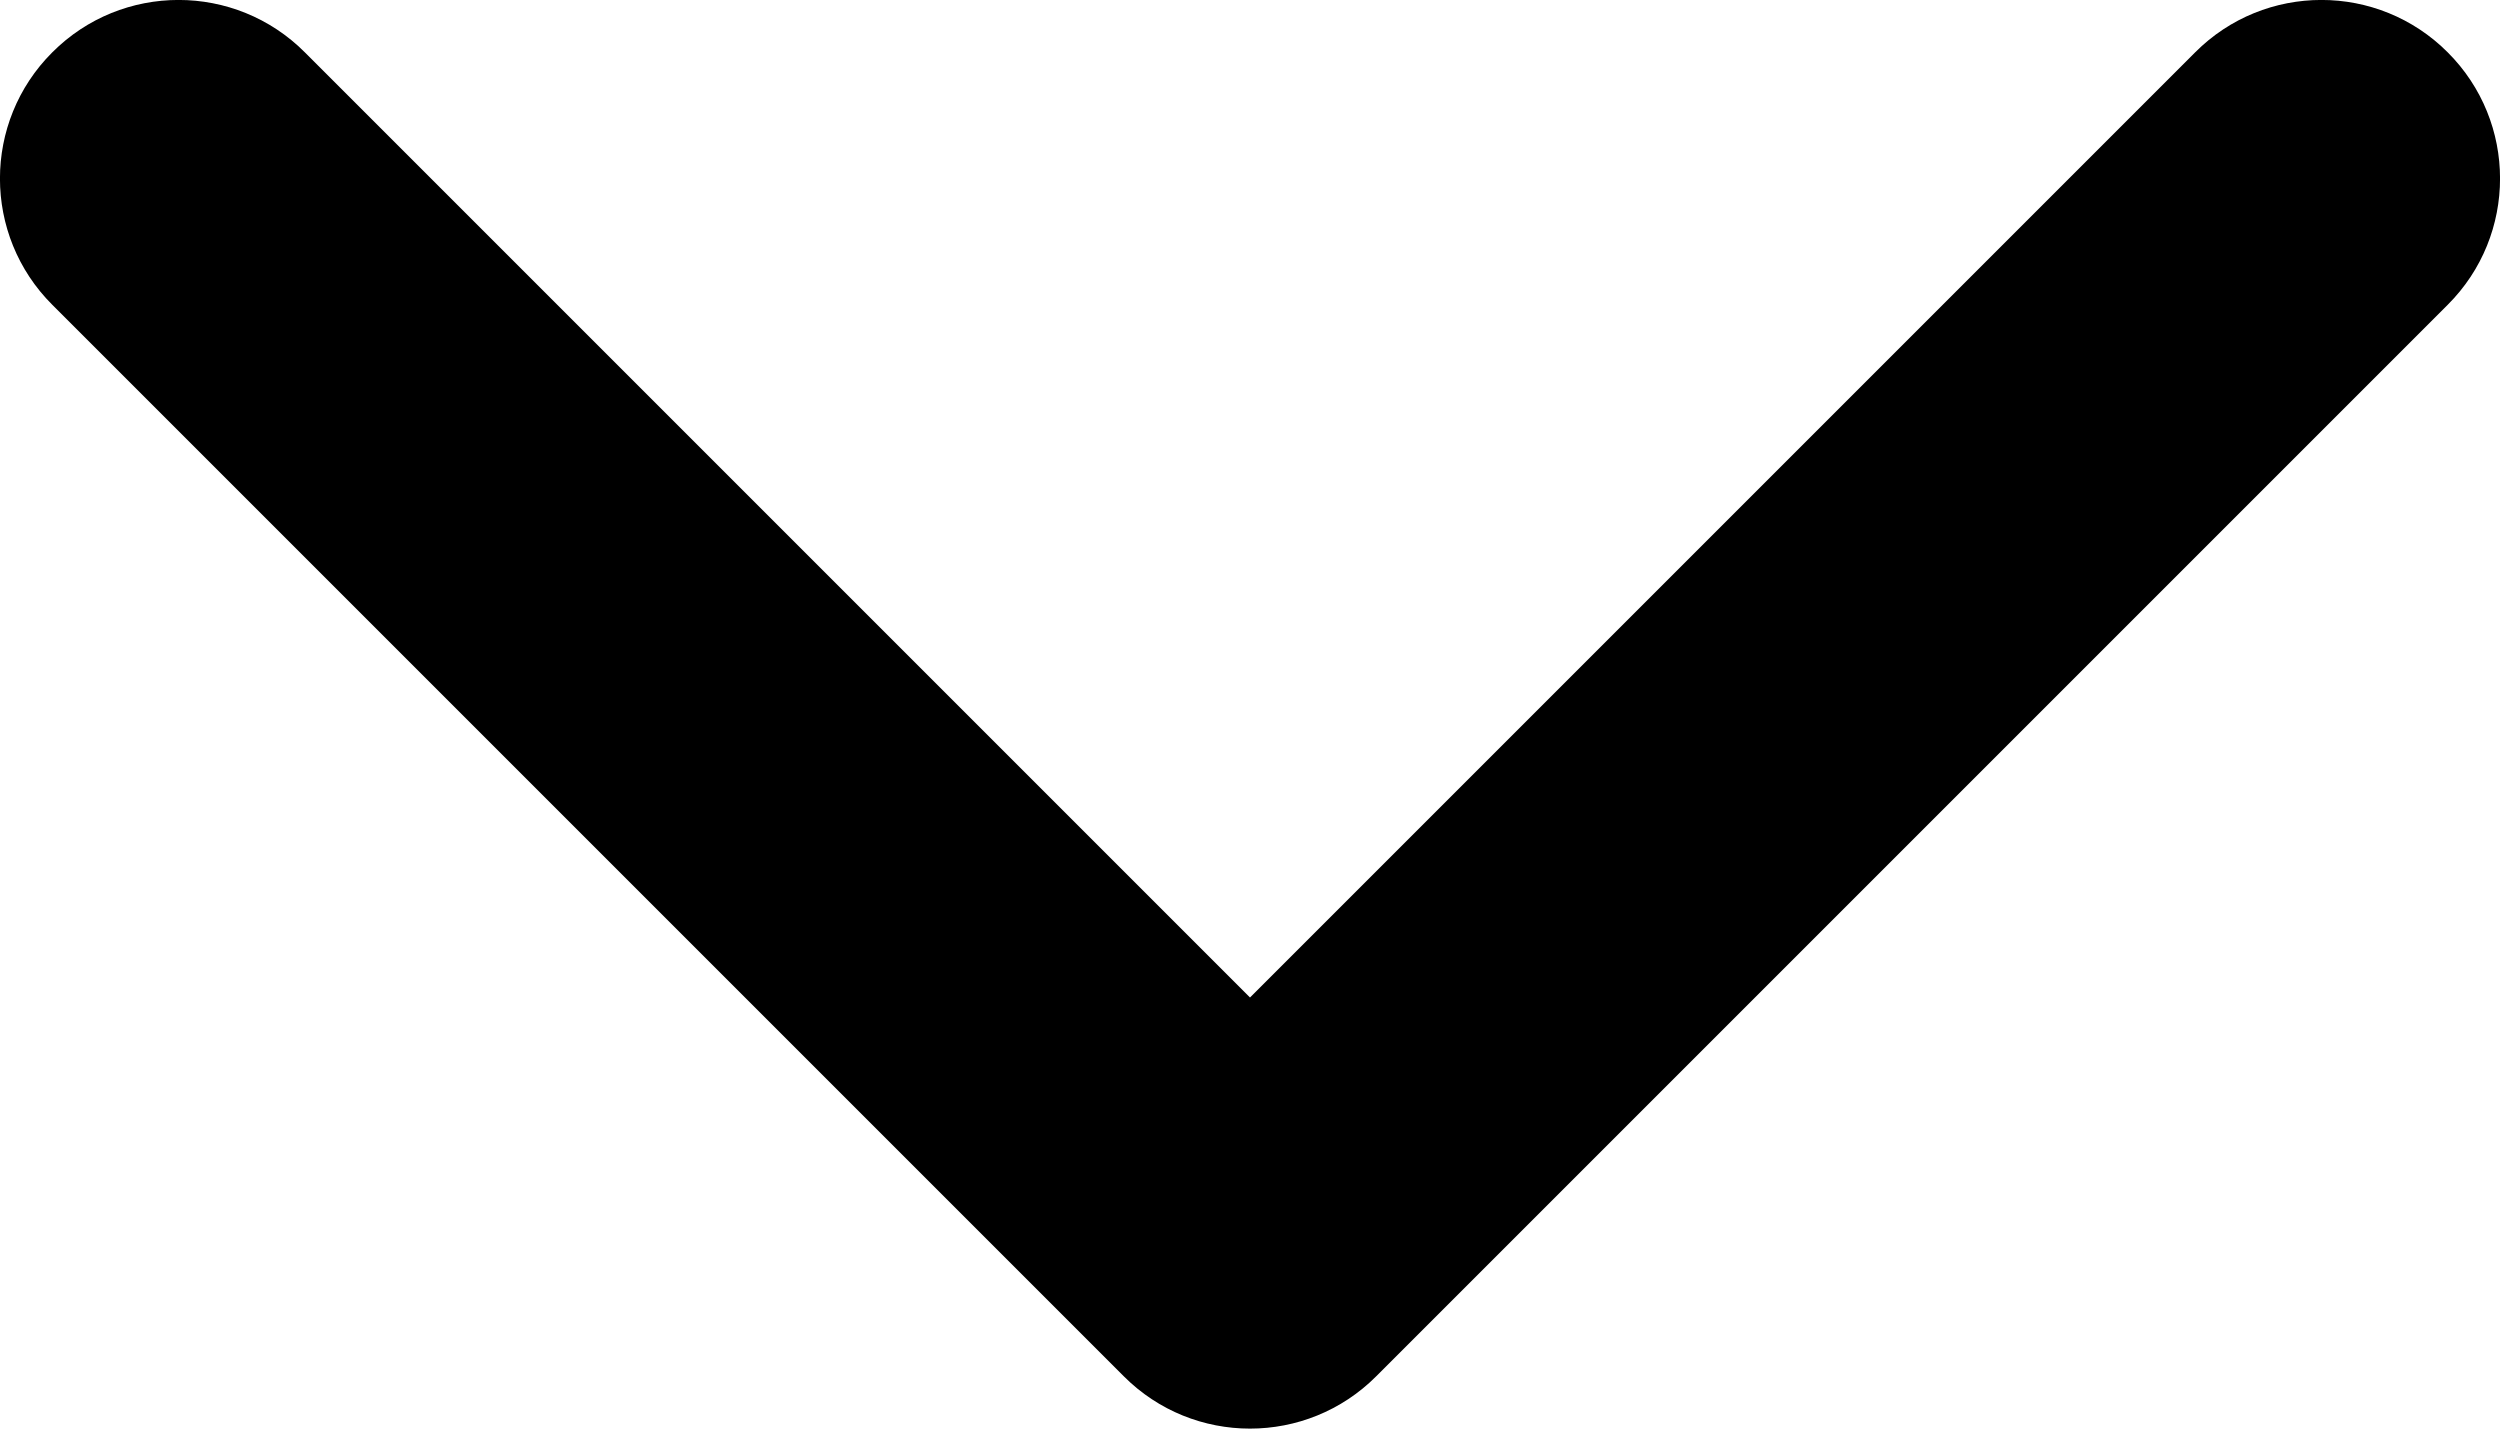
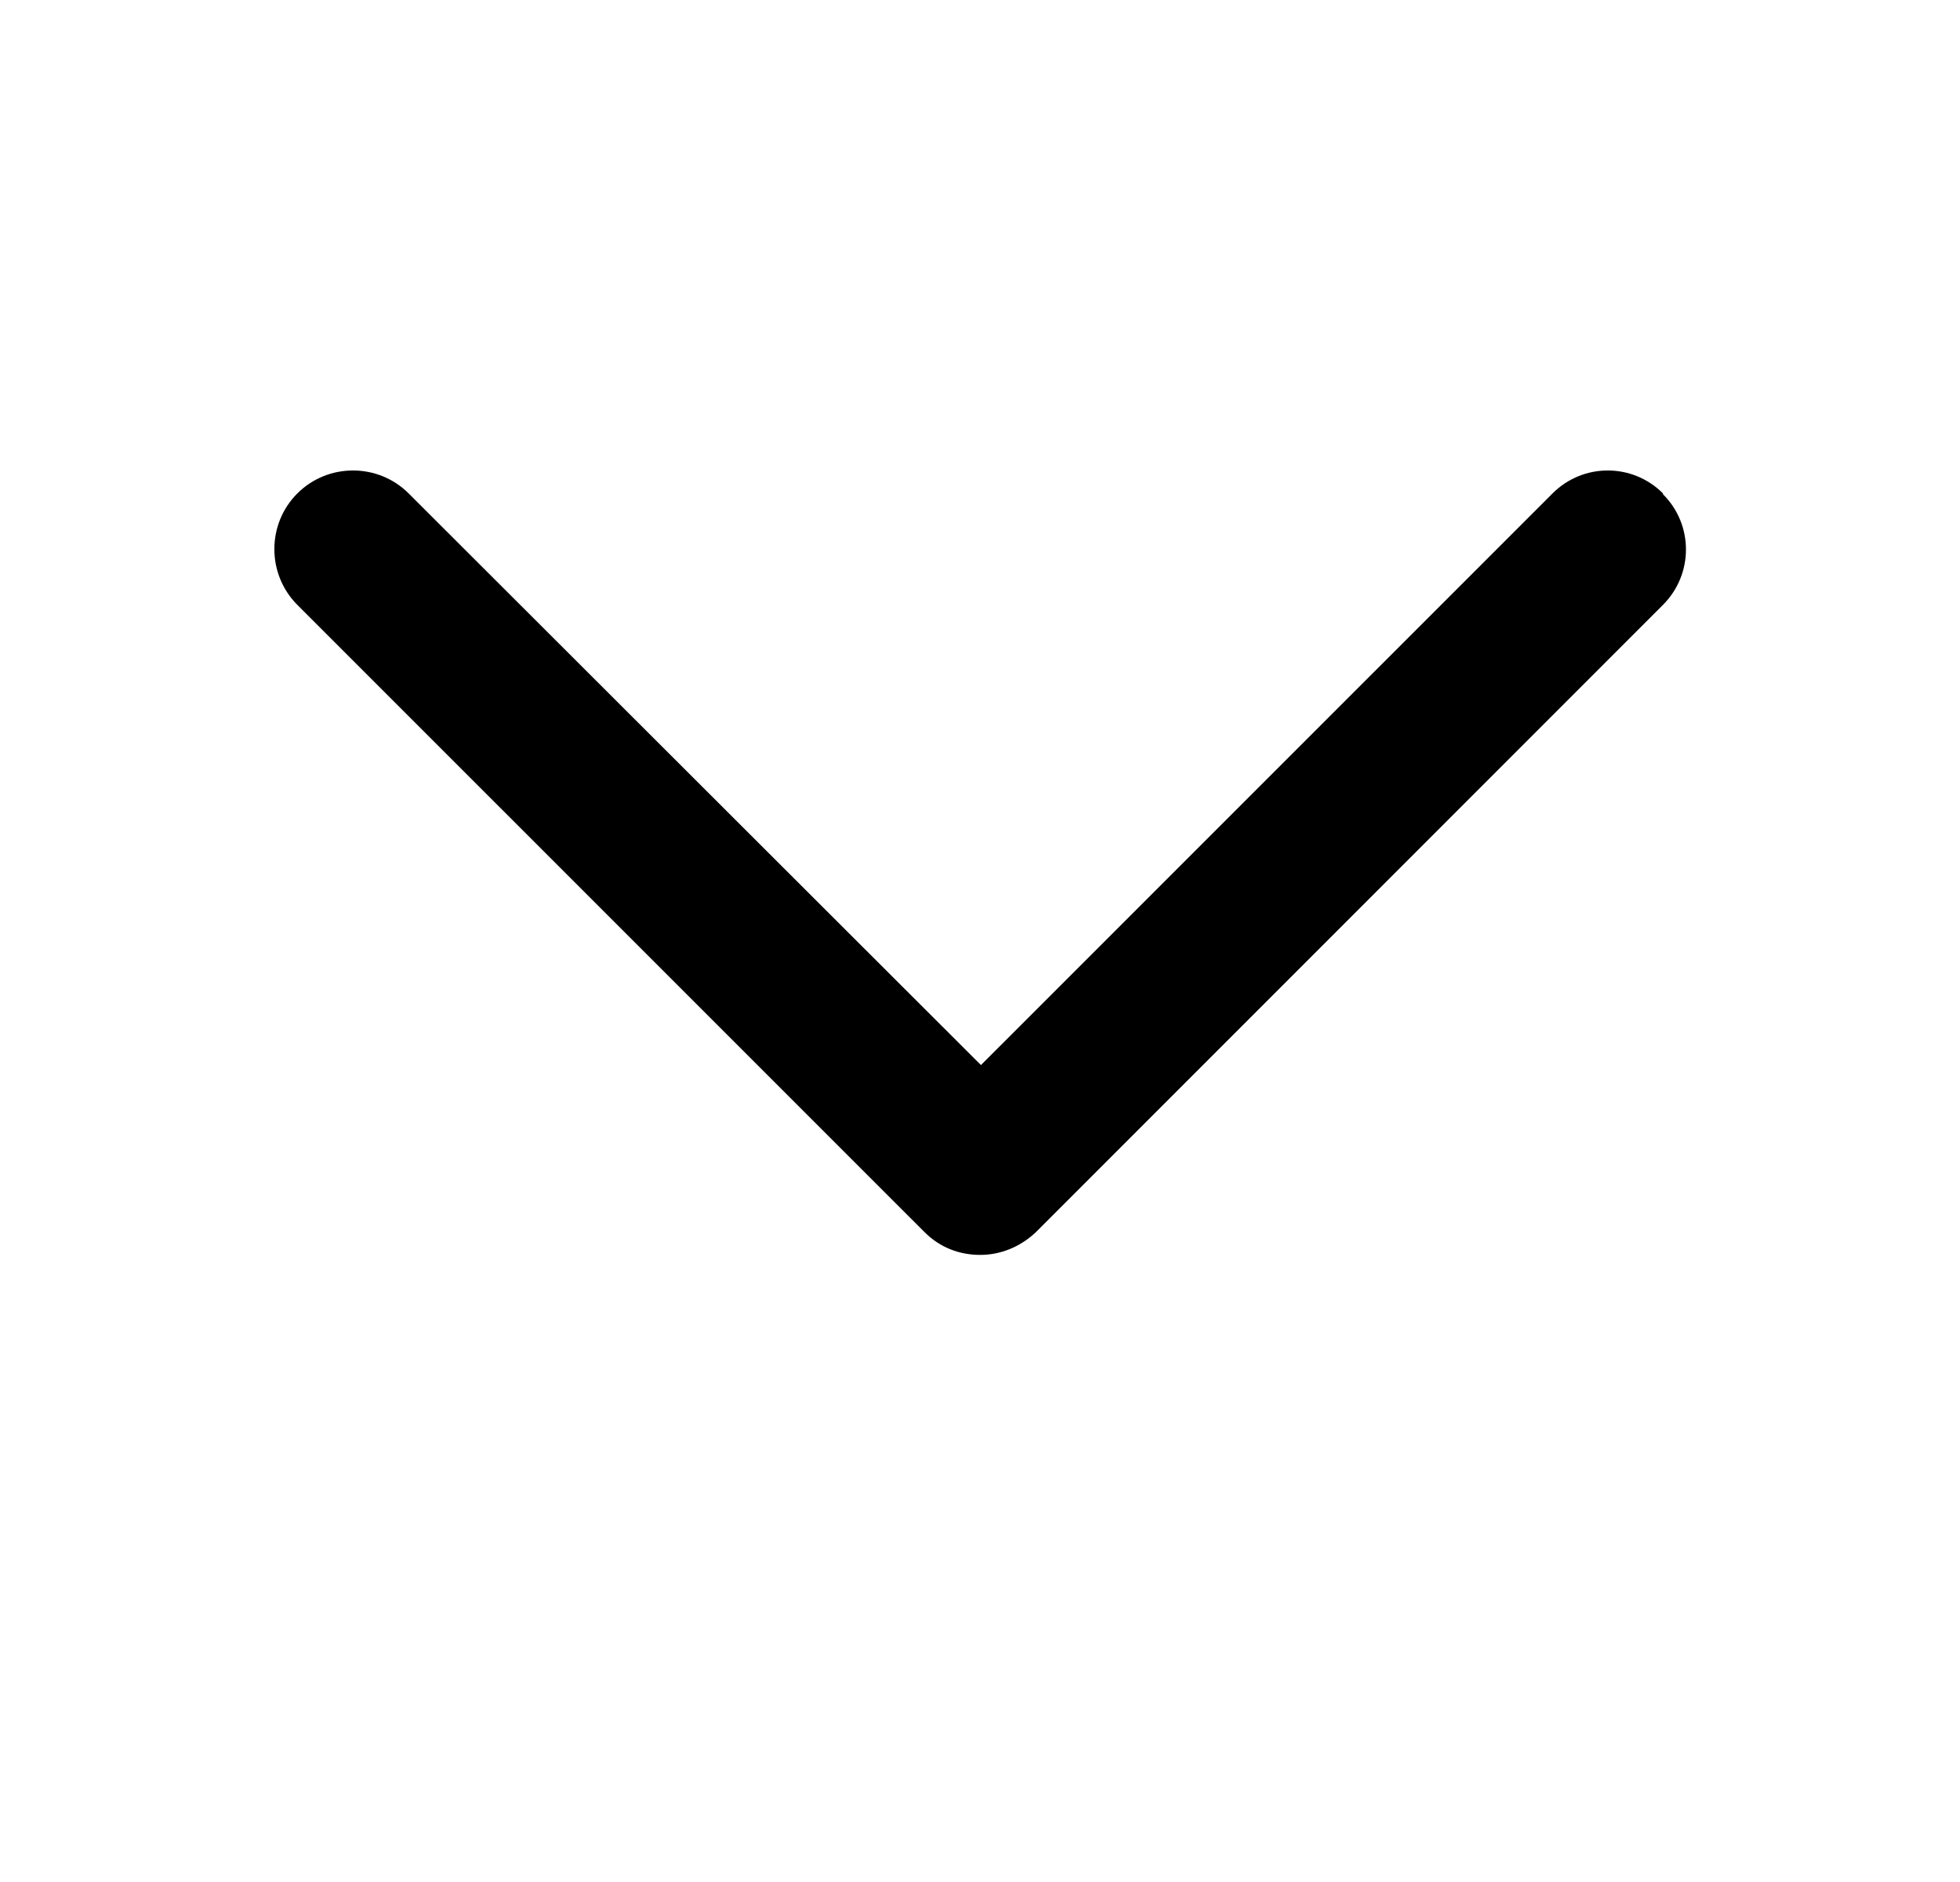
- <svg xmlns="http://www.w3.org/2000/svg" width="14" height="8" viewBox="0 0 14 8" fill="none">
-   <path fill-rule="evenodd" clip-rule="evenodd" d="M0.293 0.293C0.683 -0.098 1.317 -0.098 1.707 0.293L7 5.586L12.293 0.293C12.683 -0.098 13.317 -0.098 13.707 0.293C14.098 0.683 14.098 1.317 13.707 1.707L7.707 7.707C7.317 8.098 6.683 8.098 6.293 7.707L0.293 1.707C-0.098 1.317 -0.098 0.683 0.293 0.293Z" fill="currentColor" />
+ <svg xmlns="http://www.w3.org/2000/svg" width="25" height="24" viewBox="0 0 25 24" fill="none">
+   <path d="M21.212 6.293C20.823 5.902 20.192 5.902 19.802 6.293L12.512 13.582L5.213 6.293C4.822 5.902 4.183 5.902 3.792 6.293C3.402 6.683 3.402 7.322 3.792 7.713L11.793 15.713C11.992 15.912 12.242 16.003 12.502 16.003C12.762 16.003 13.012 15.902 13.213 15.713L21.212 7.713C21.602 7.322 21.602 6.692 21.212 6.303V6.293Z" fill="currentColor" />
</svg>
